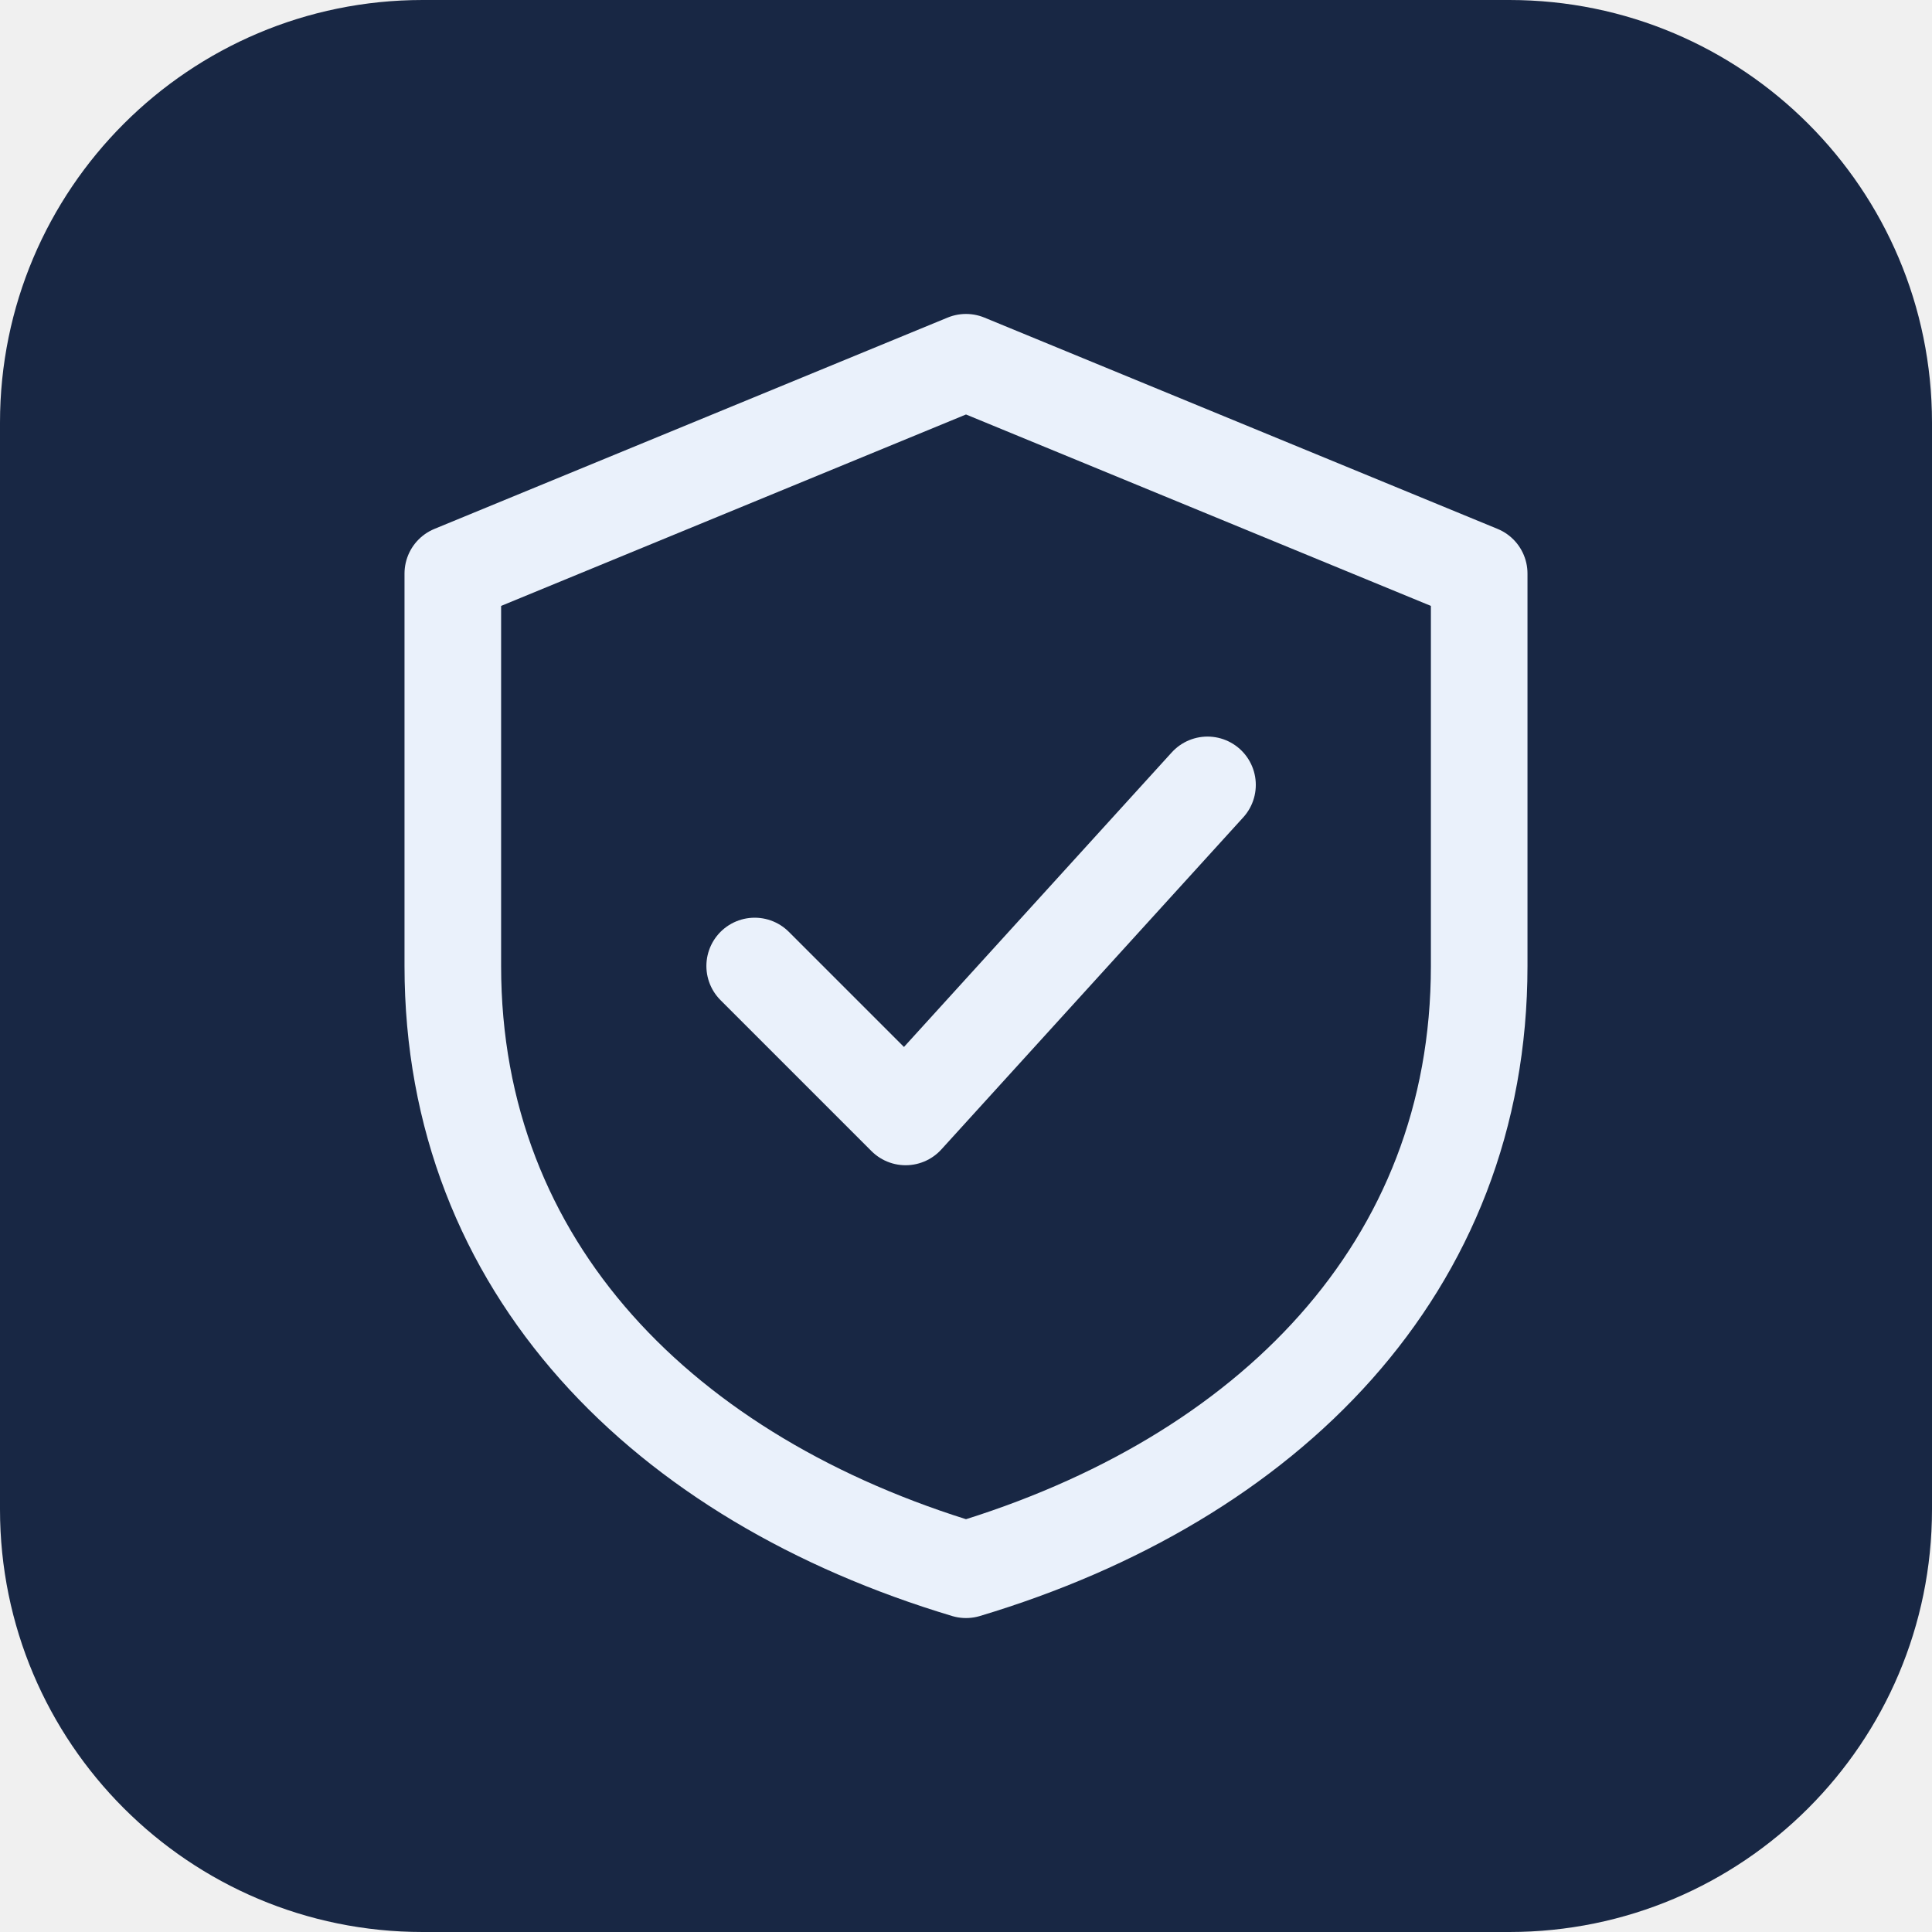
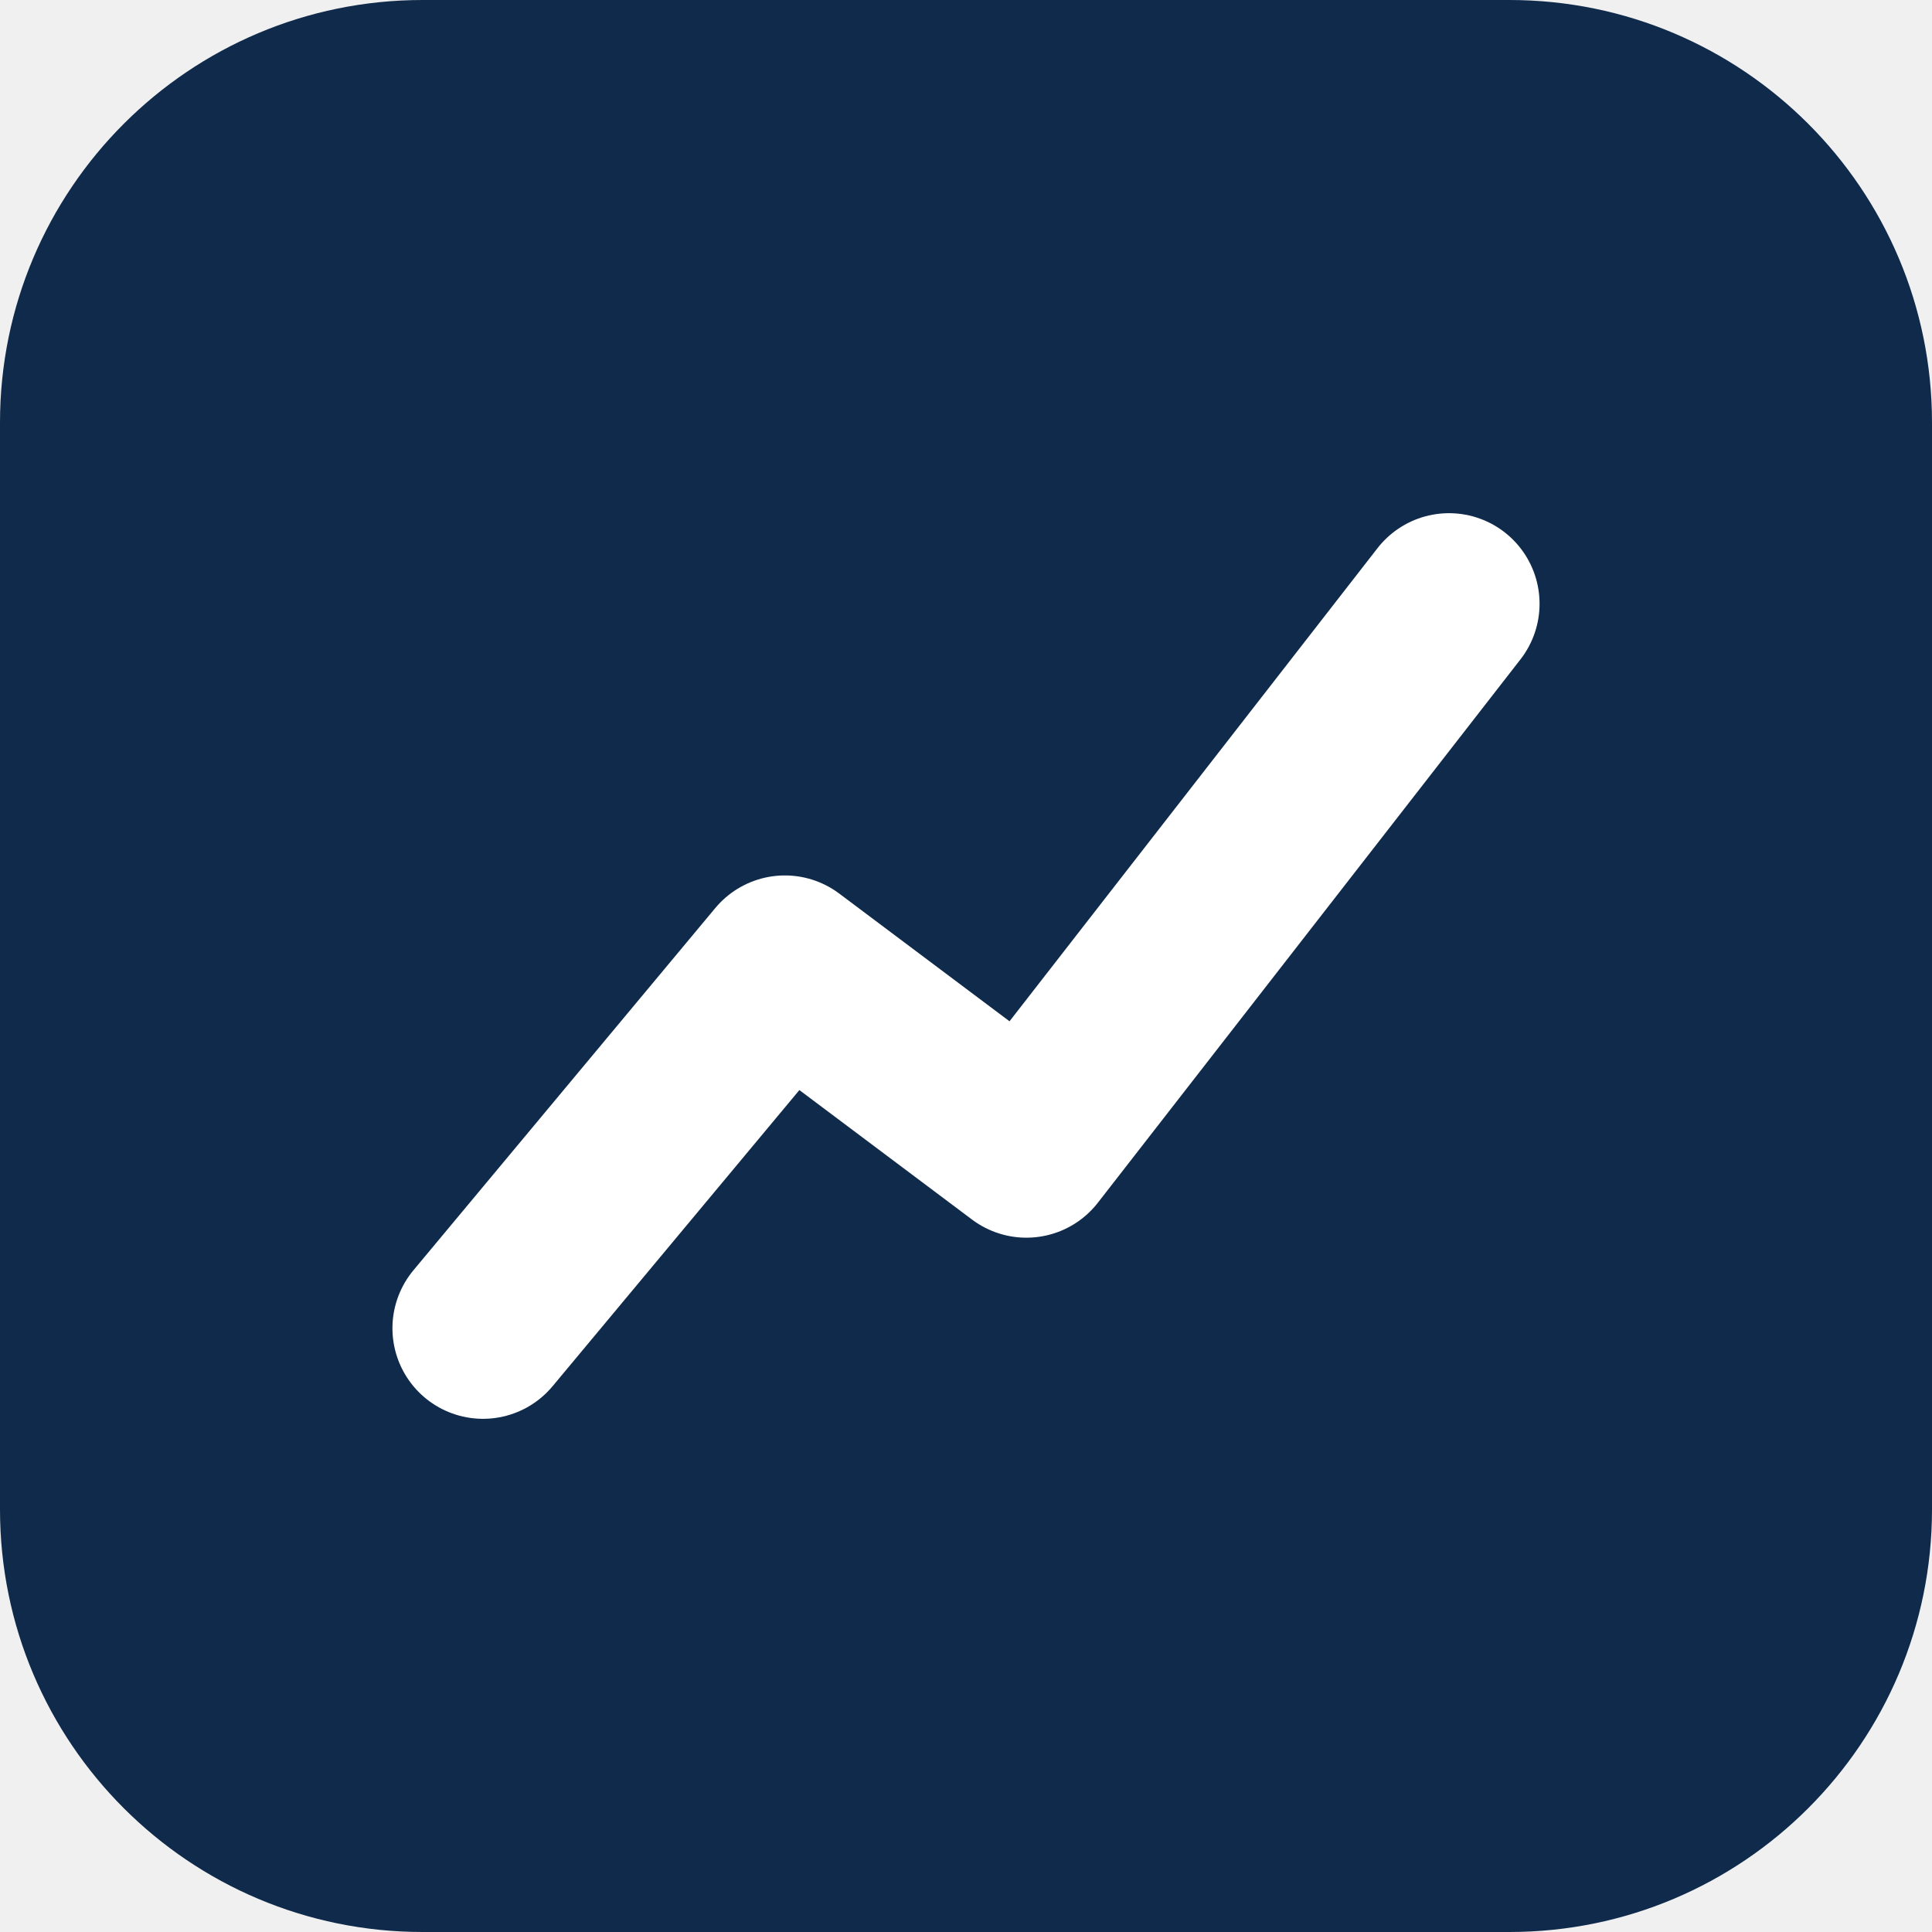
- <svg xmlns="http://www.w3.org/2000/svg" viewBox="0 0 64 64" role="img" aria-label="إدارة ضباط المخاطر">
-   <rect width="64" height="64" rx="14" fill="#182744" />
-   <path d="M32 12 15 19v13c0 10 7 17 17 20 10-3 17-10 17-20V19L32 12Z" fill="none" stroke="#eaf1fb" stroke-width="3.2" stroke-linejoin="round" />
-   <path d="m25 32 5 5 10-11" fill="none" stroke="#eaf1fb" stroke-width="3.2" stroke-linecap="round" stroke-linejoin="round" />
+ <svg xmlns="http://www.w3.org/2000/svg" viewBox="0 0 32 32" role="img" aria-label="إدارة المخاطر">
+   <rect width="32" height="32" rx="7" fill="#0f2a4a" />
+   <path d="M8 22l5-6 4 3 7-9" stroke="#fff" stroke-width="3" fill="none" stroke-linecap="round" stroke-linejoin="round" />
</svg>
